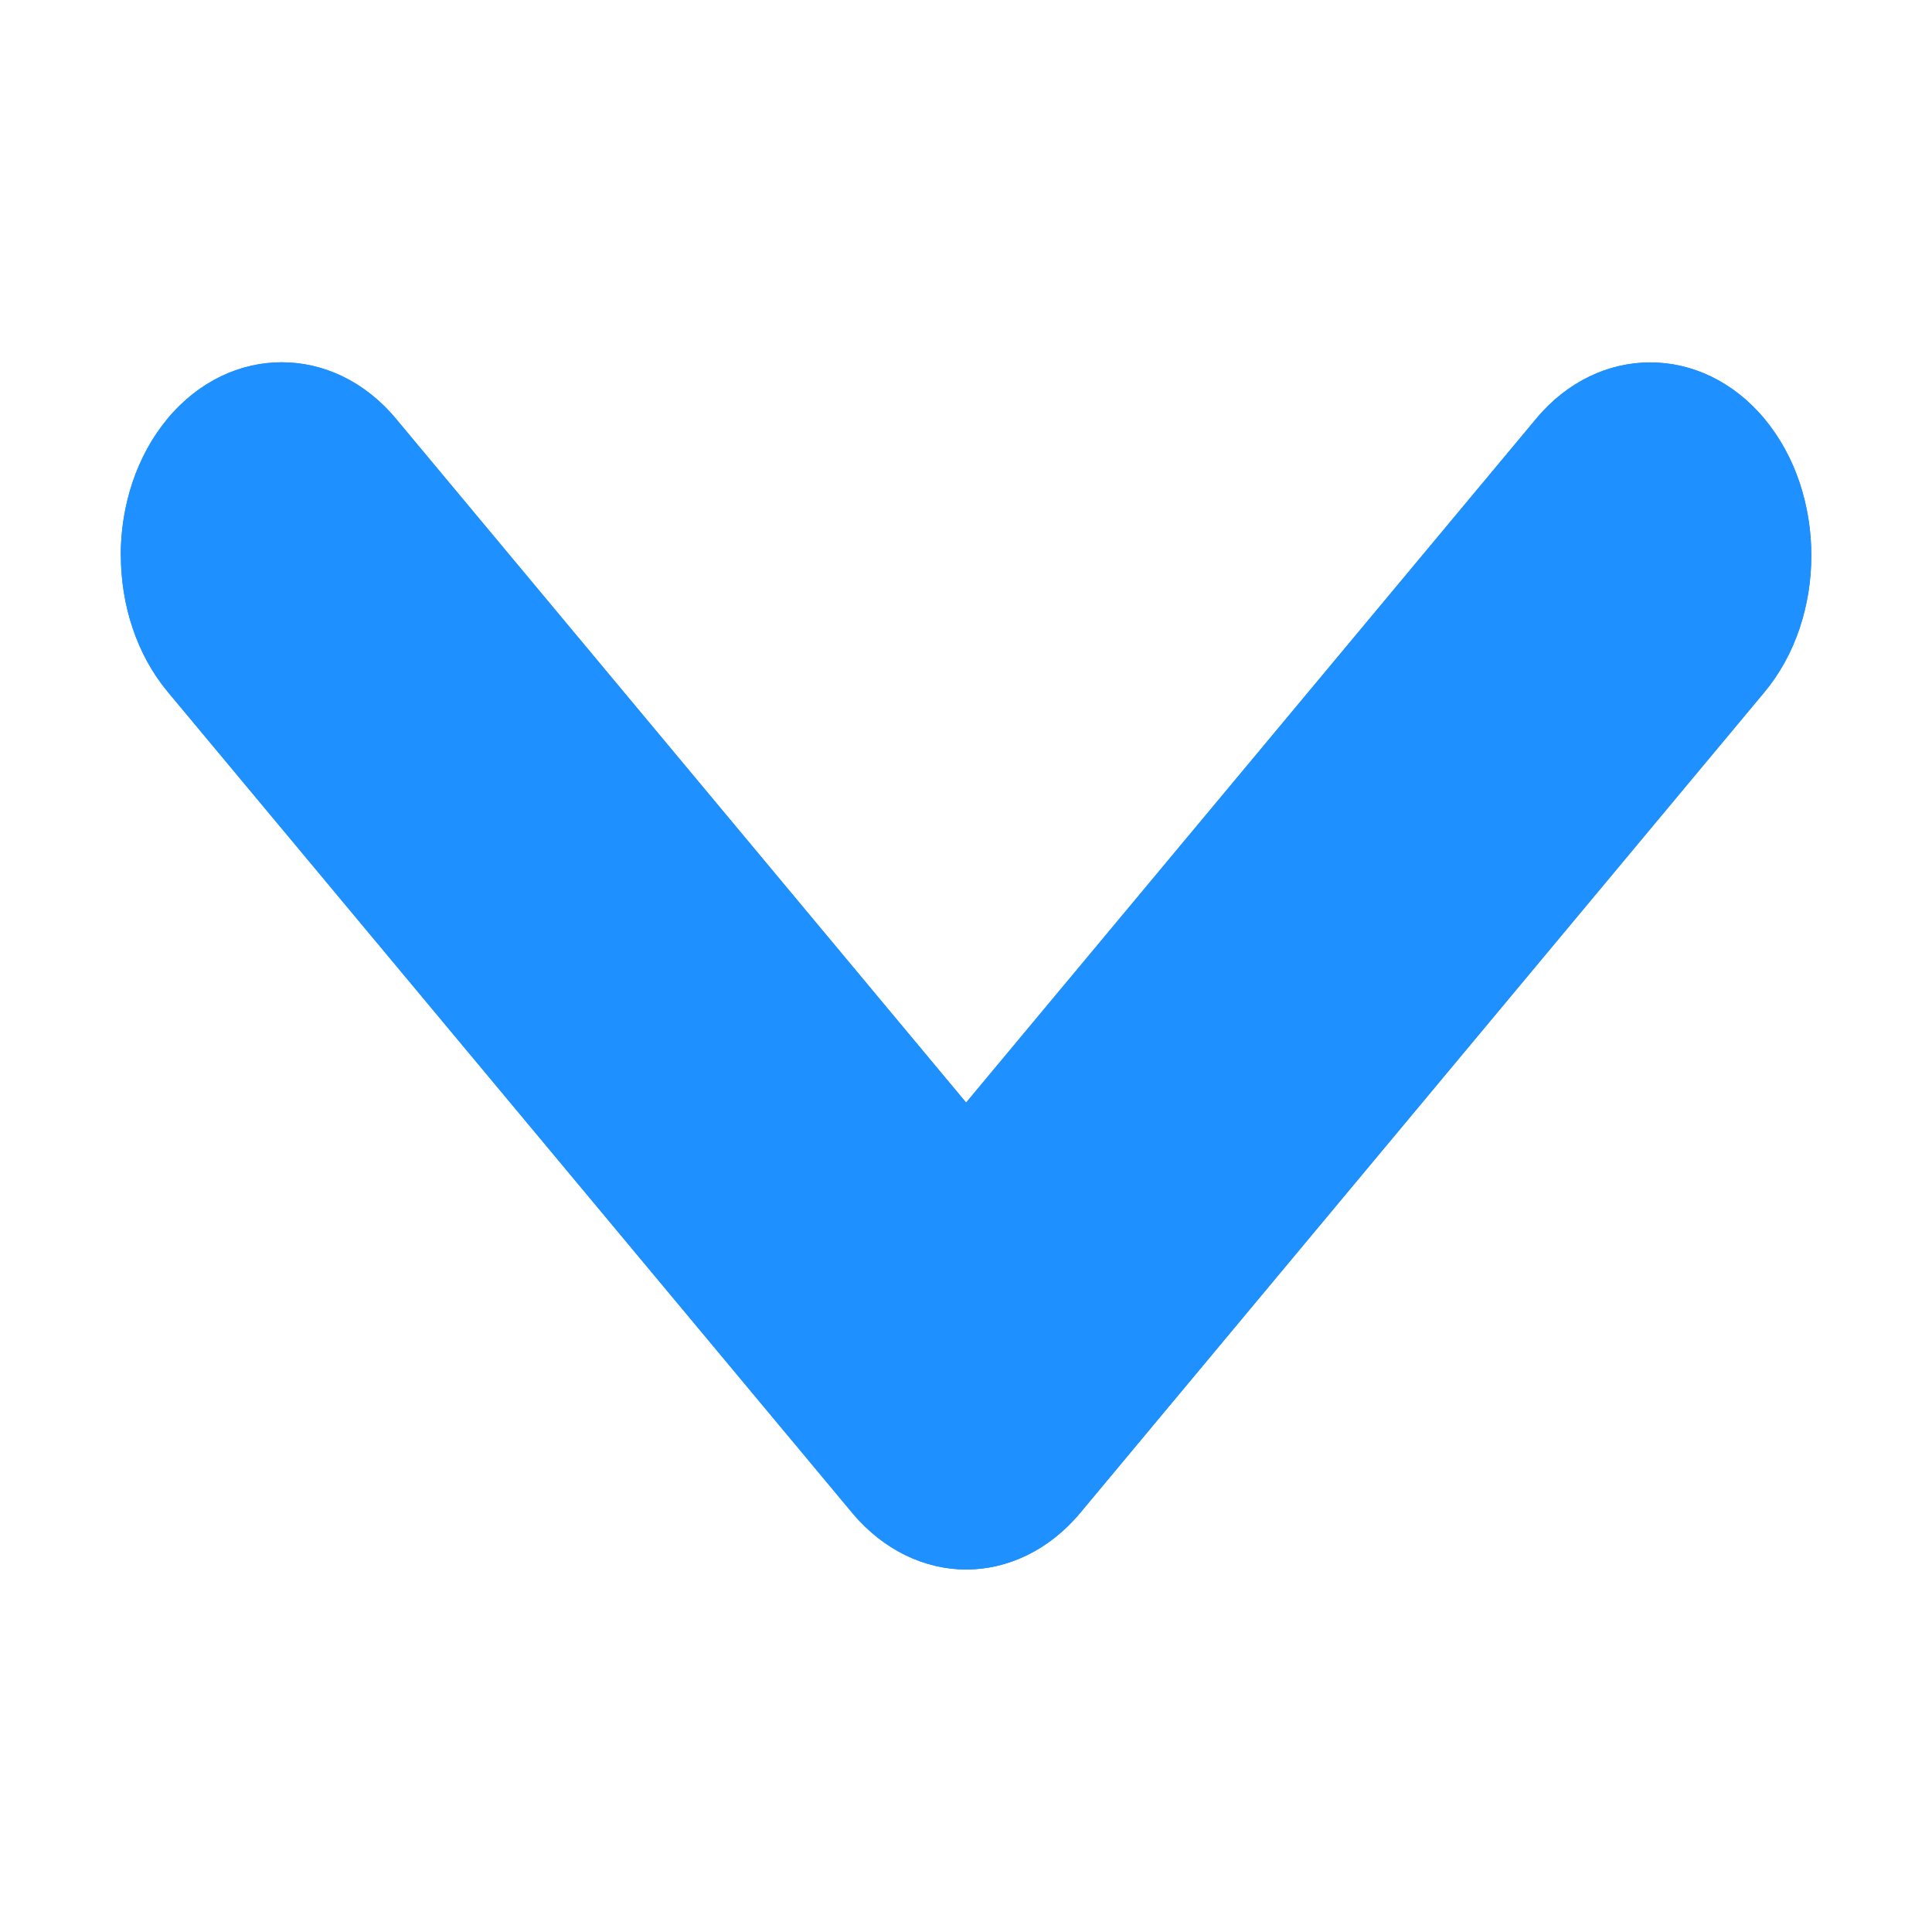
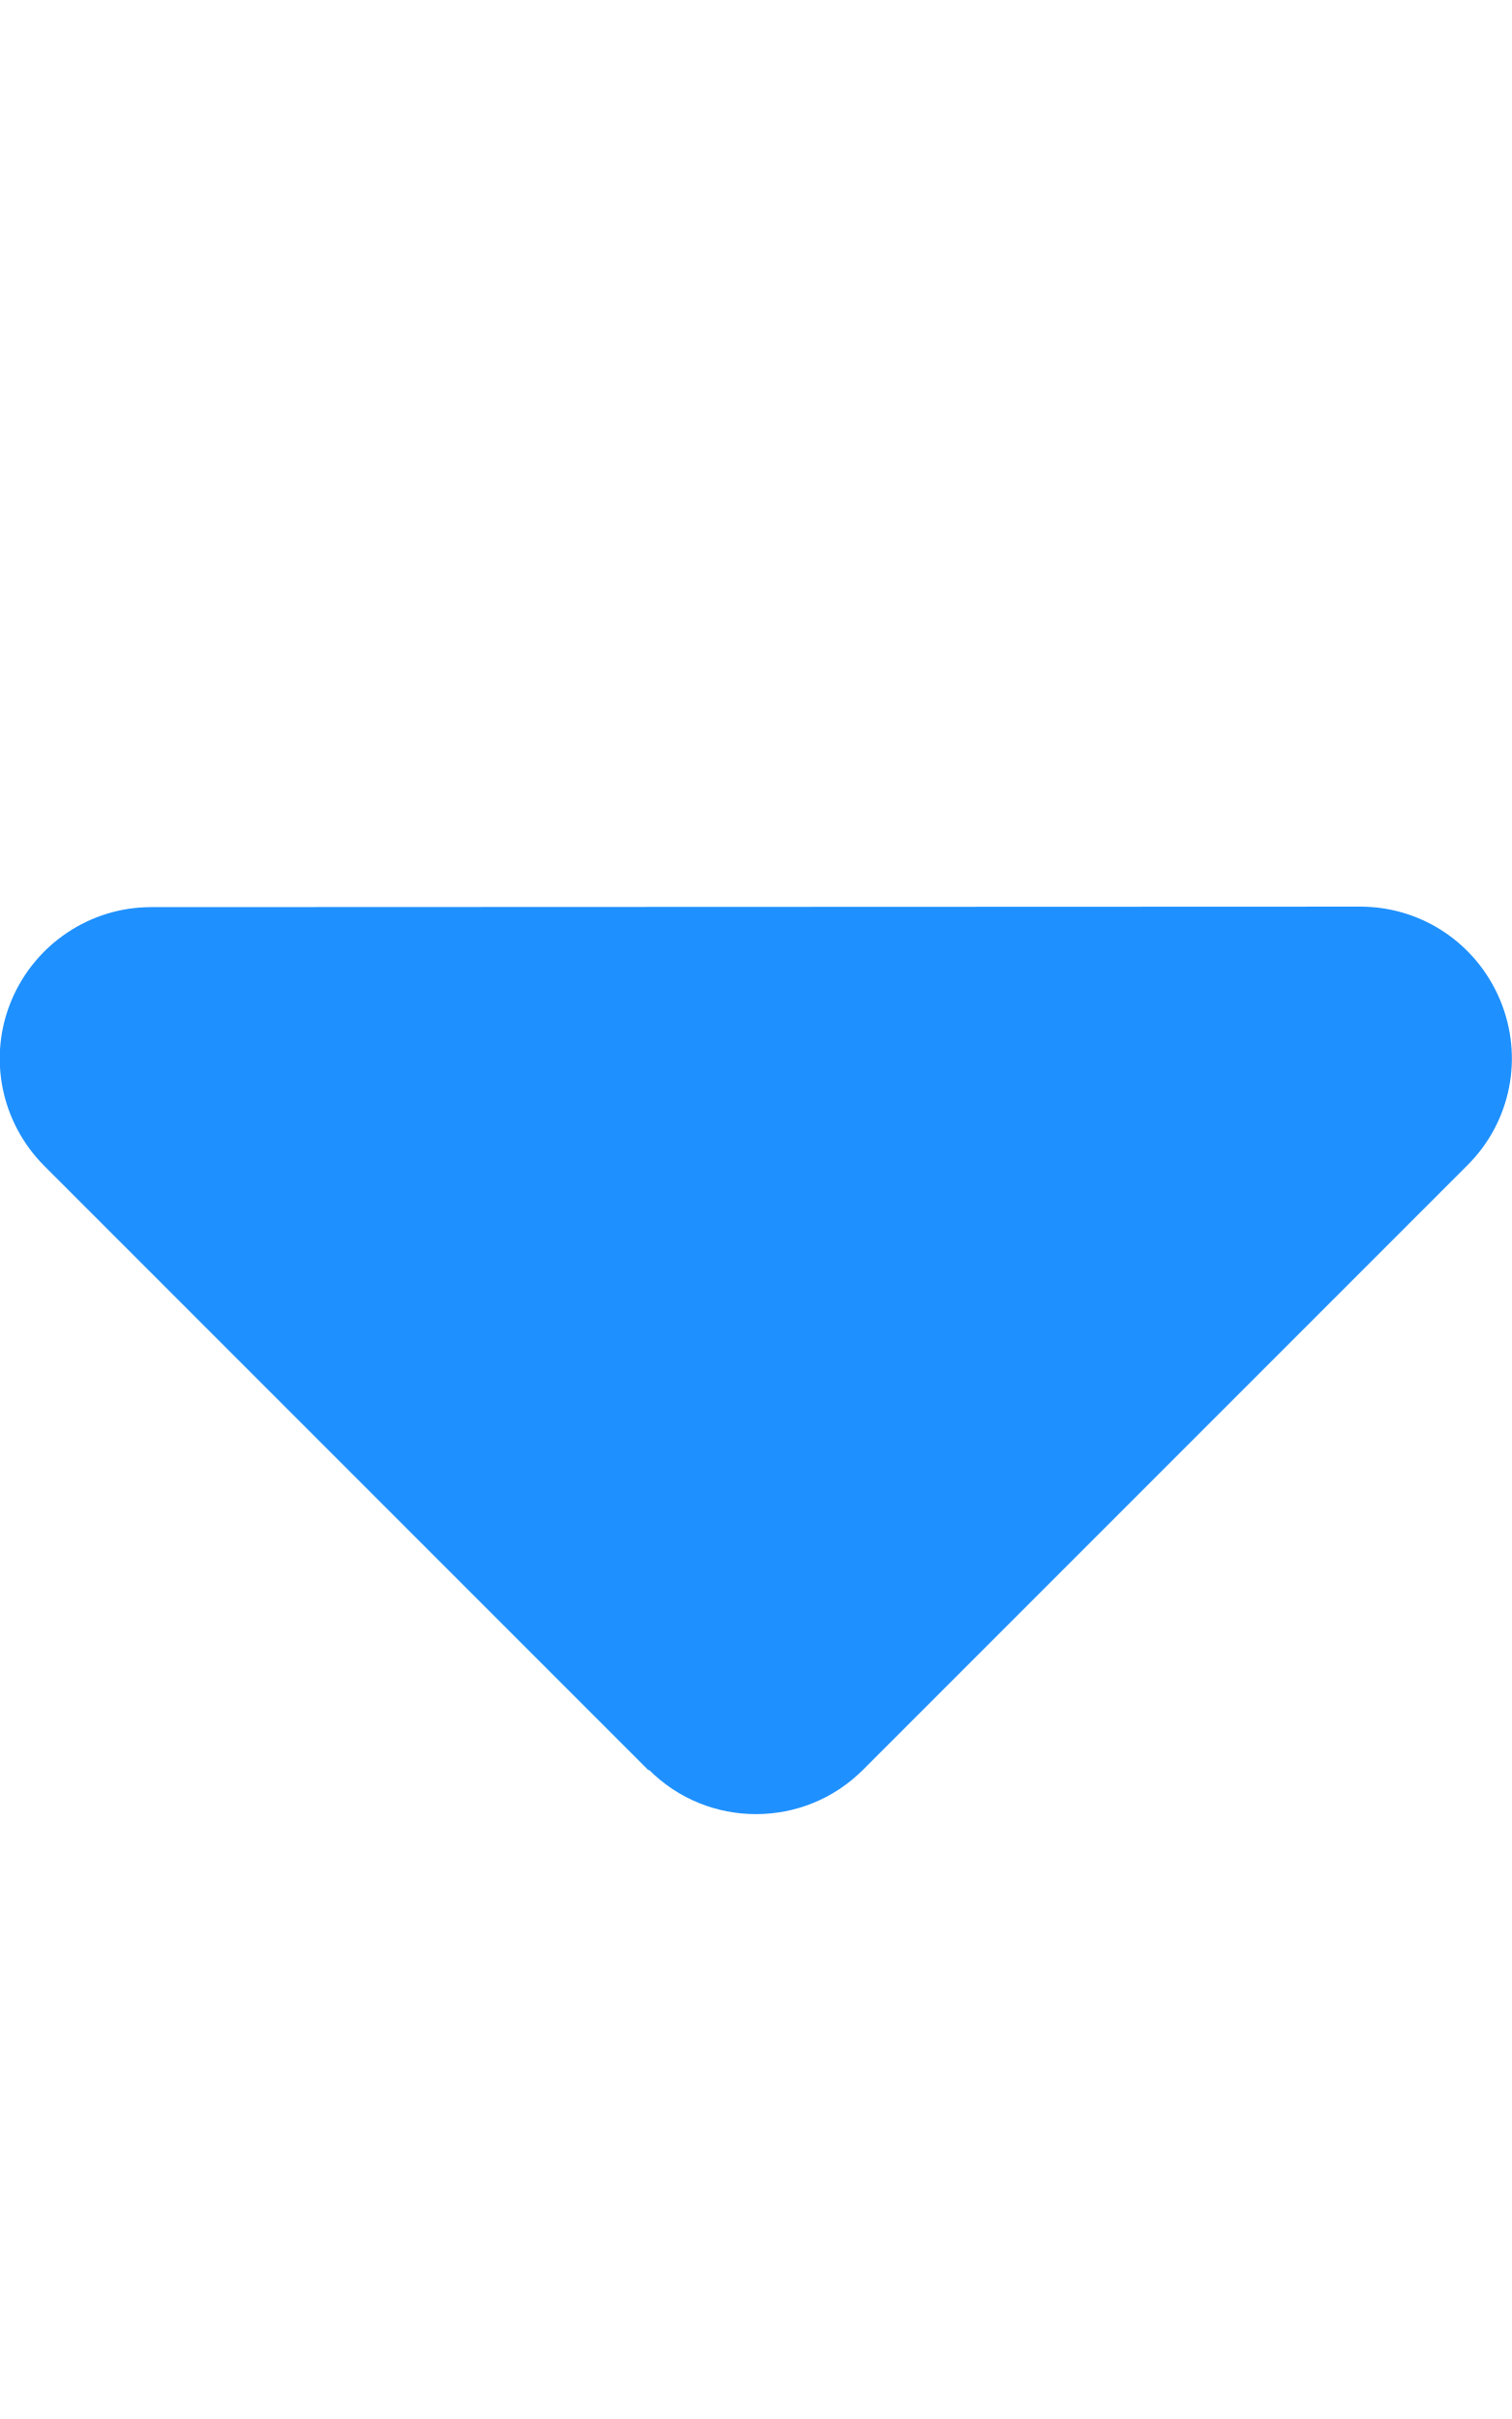
- <svg xmlns="http://www.w3.org/2000/svg" height="32" viewBox="0 0 32 32" width="32">
-   <g fill="#1e90ff" transform="matrix(1.75 0 0 2.000001 -3.25 -26.00002)">
-     <path d="m3 17.599c-0-.411.148-.822.444-1.133.592-.621 1.567-.621 2.159 0h0l5.398 5.665 5.396-5.664c.592-.621 1.566-.621 2.159 0.0 0.0 0.0 0.0 0.0 0.0 0.0 0.0 0.0 0.0 0.0 0.0 0.0.593.622.593 1.645 0 2.266l-6.475 6.796c-.296.311-.689.469-1.079.469-.39-0-.783-.159-1.079-.469h-0l-6.478-6.799c-.296-.311-.444-.722-.444-1.133z" />
-     <path d="m3 17.599c-0-.411.148-.822.444-1.133.592-.621 1.567-.621 2.159 0h0l5.398 5.665 5.396-5.664c.592-.621 1.566-.621 2.159 0.0 0.0 0.0 0.0 0.0 0.0 0.0 0.0 0.0 0.0 0.0 0.0 0.0.593.622.593 1.645 0 2.266l-6.475 6.796c-.296.311-.689.469-1.079.469-.39-0-.783-.159-1.079-.469h-0l-6.478-6.799c-.296-.311-.444-.722-.444-1.133z" />
-   </g>
+ <svg xmlns="http://www.w3.org/2000/svg" viewBox="0 0 320 512">
+   <path fill="#1e90ff" d="M137.4 374.6c12.5 12.5 32.8 12.5 45.3 0l128-128c9.2-9.2 11.9-22.9 6.9-34.9s-16.6-19.8-29.6-19.8L32 192c-12.9 0-24.6 7.8-29.6 19.8s-2.2 25.7 6.9 34.9l128 128z" />
</svg>
